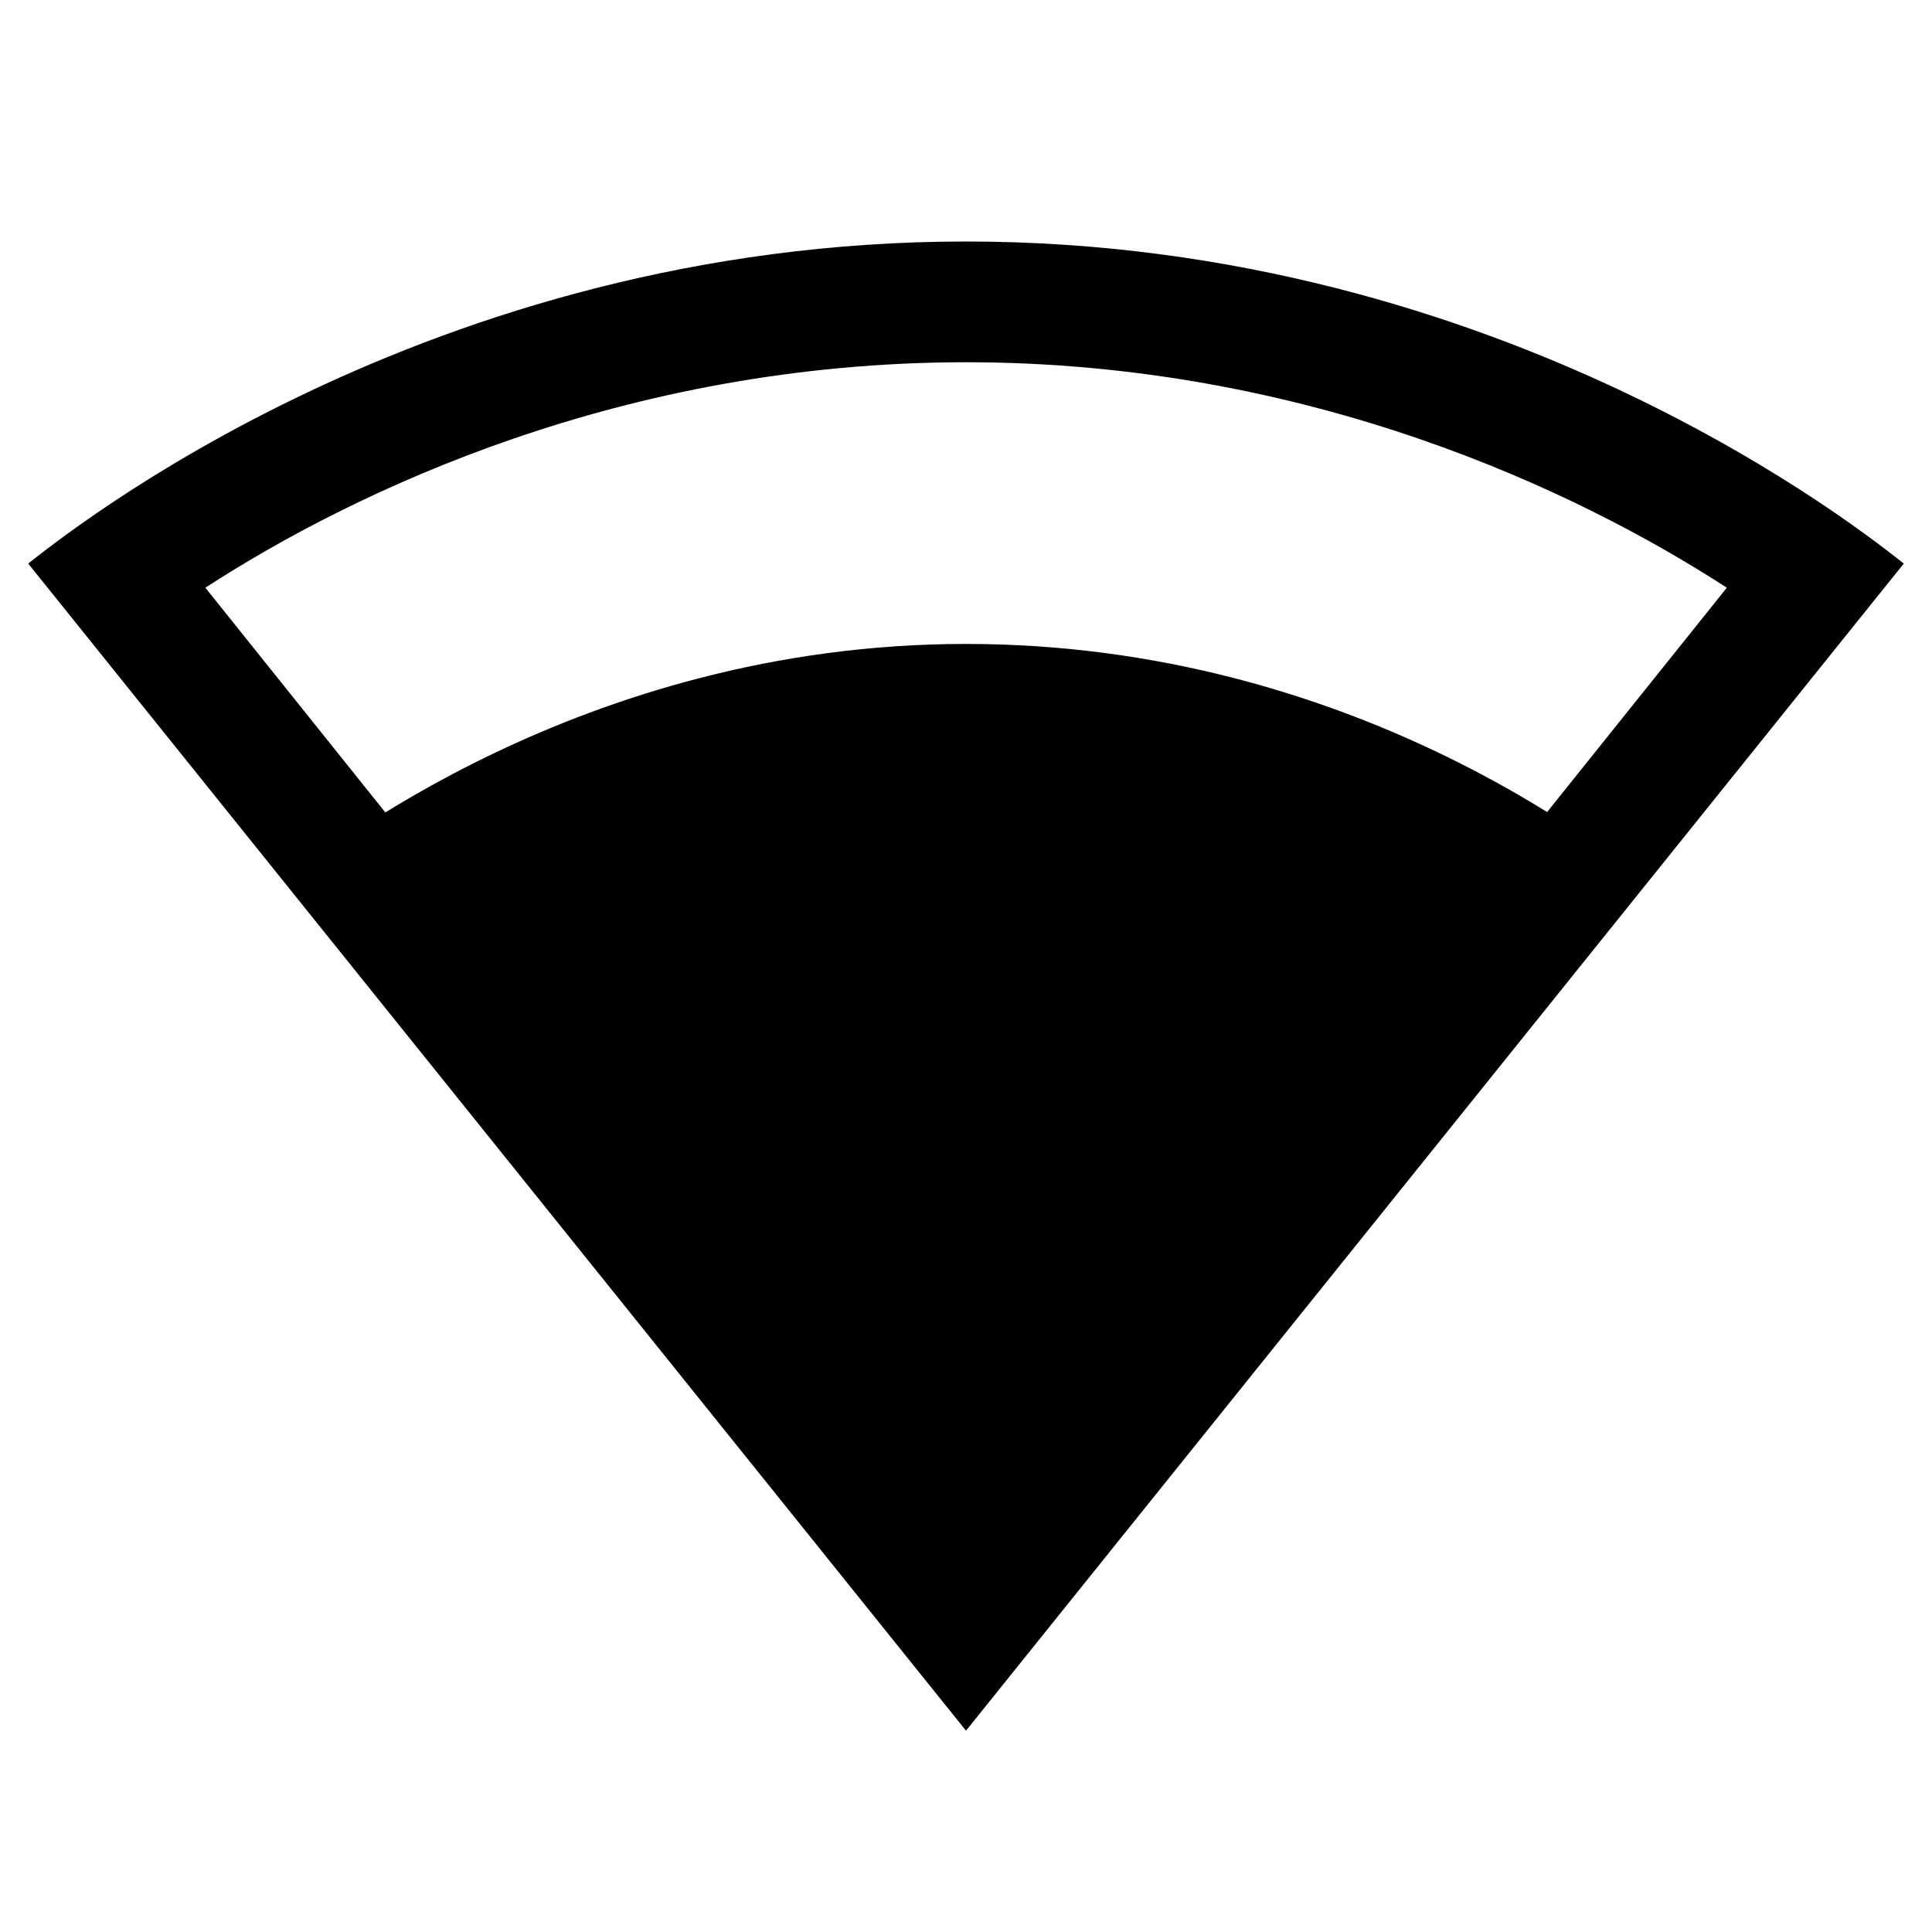
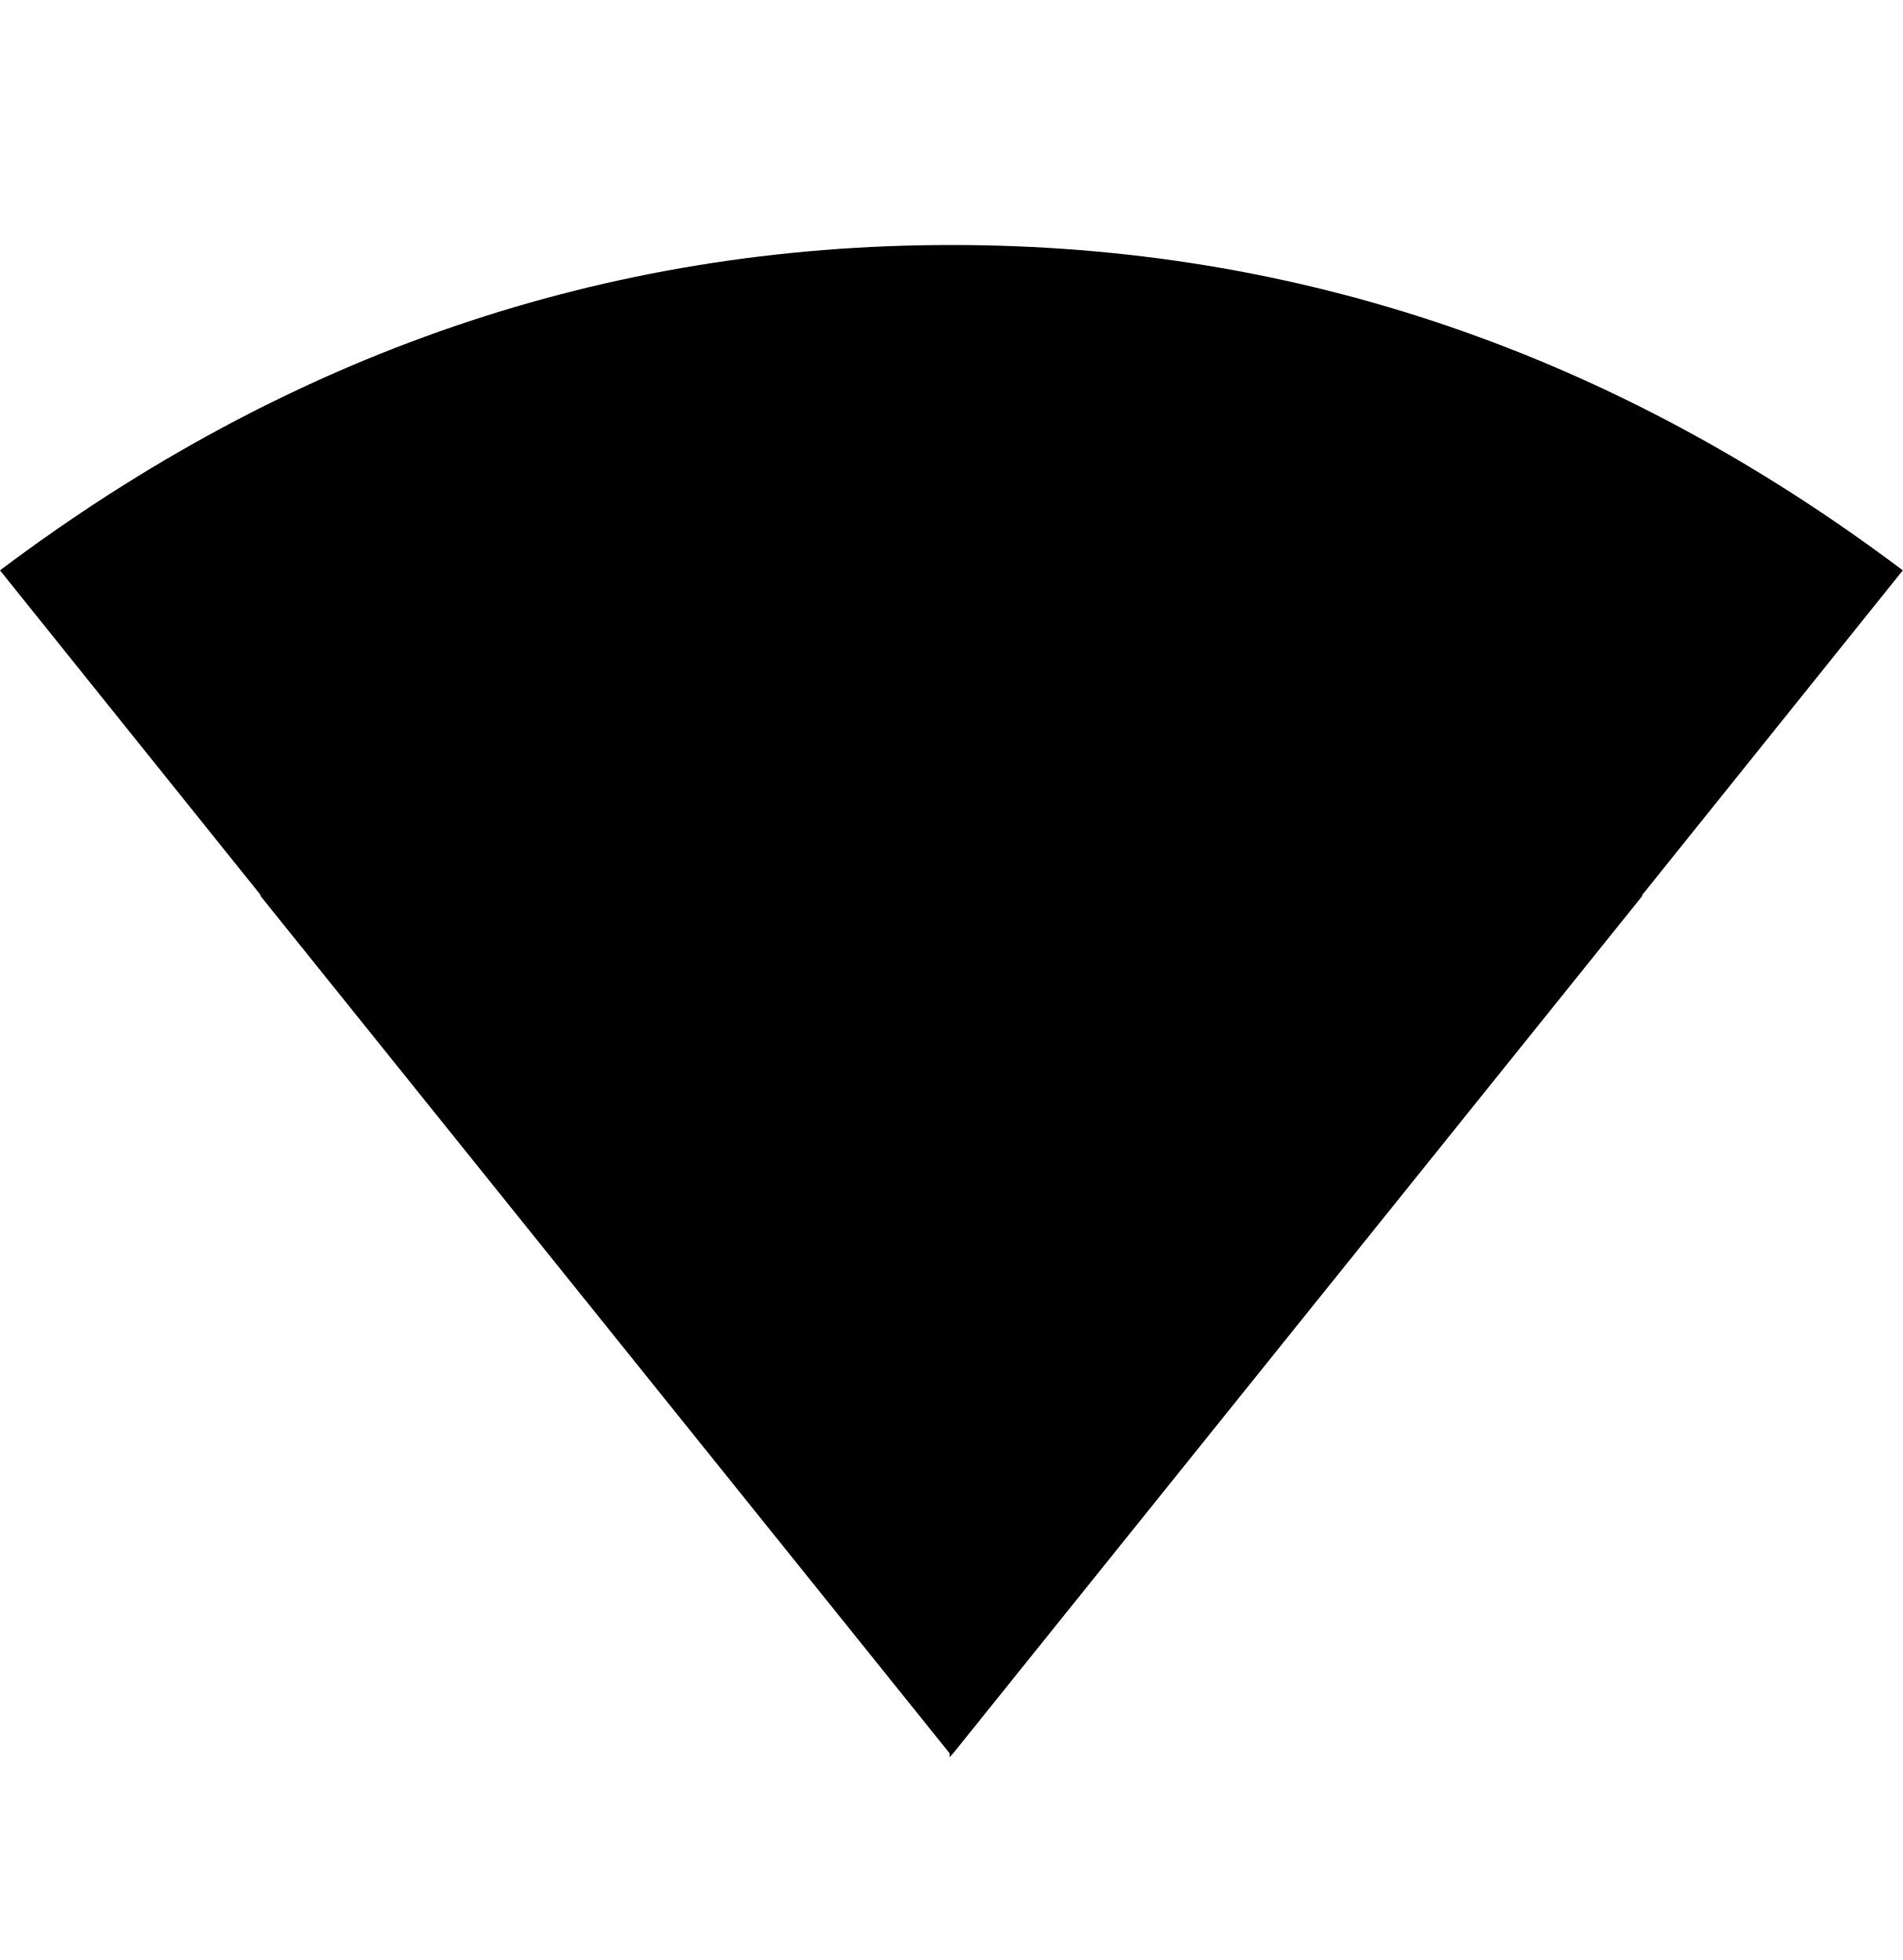
- <svg xmlns="http://www.w3.org/2000/svg" height="1000" width="1000.0">
-   <path d="m500 187.5c177.1 0 316.7 66.7 393.8 116.7l-393.8 491.6-393.7-491.6c77-50 216.6-116.7 393.7-116.7z m0-62.5c-279.2 0-466.7 152.1-485.4 166.7l485.4 604.1 485.4-604.1c-18.7-14.6-206.2-166.7-485.4-166.7v0z m-352.1 331.3l352.1 439.5 352.1-439.5c-18.8-14.6-152.1-123-352.1-123s-335.4 110.5-352.1 123z" />
+ <svg xmlns="http://www.w3.org/2000/svg" height="1000" width="970.7">
+   <path d="m486.3 894.5l-1.9 2v-2l-484.4-603.5q220.7-166 485.4-166t485.3 166z m-353.5-437.5q160.2-123 352.6-123t352.5 123l-351.6 437.5-1.9 2v-2z" />
</svg>
